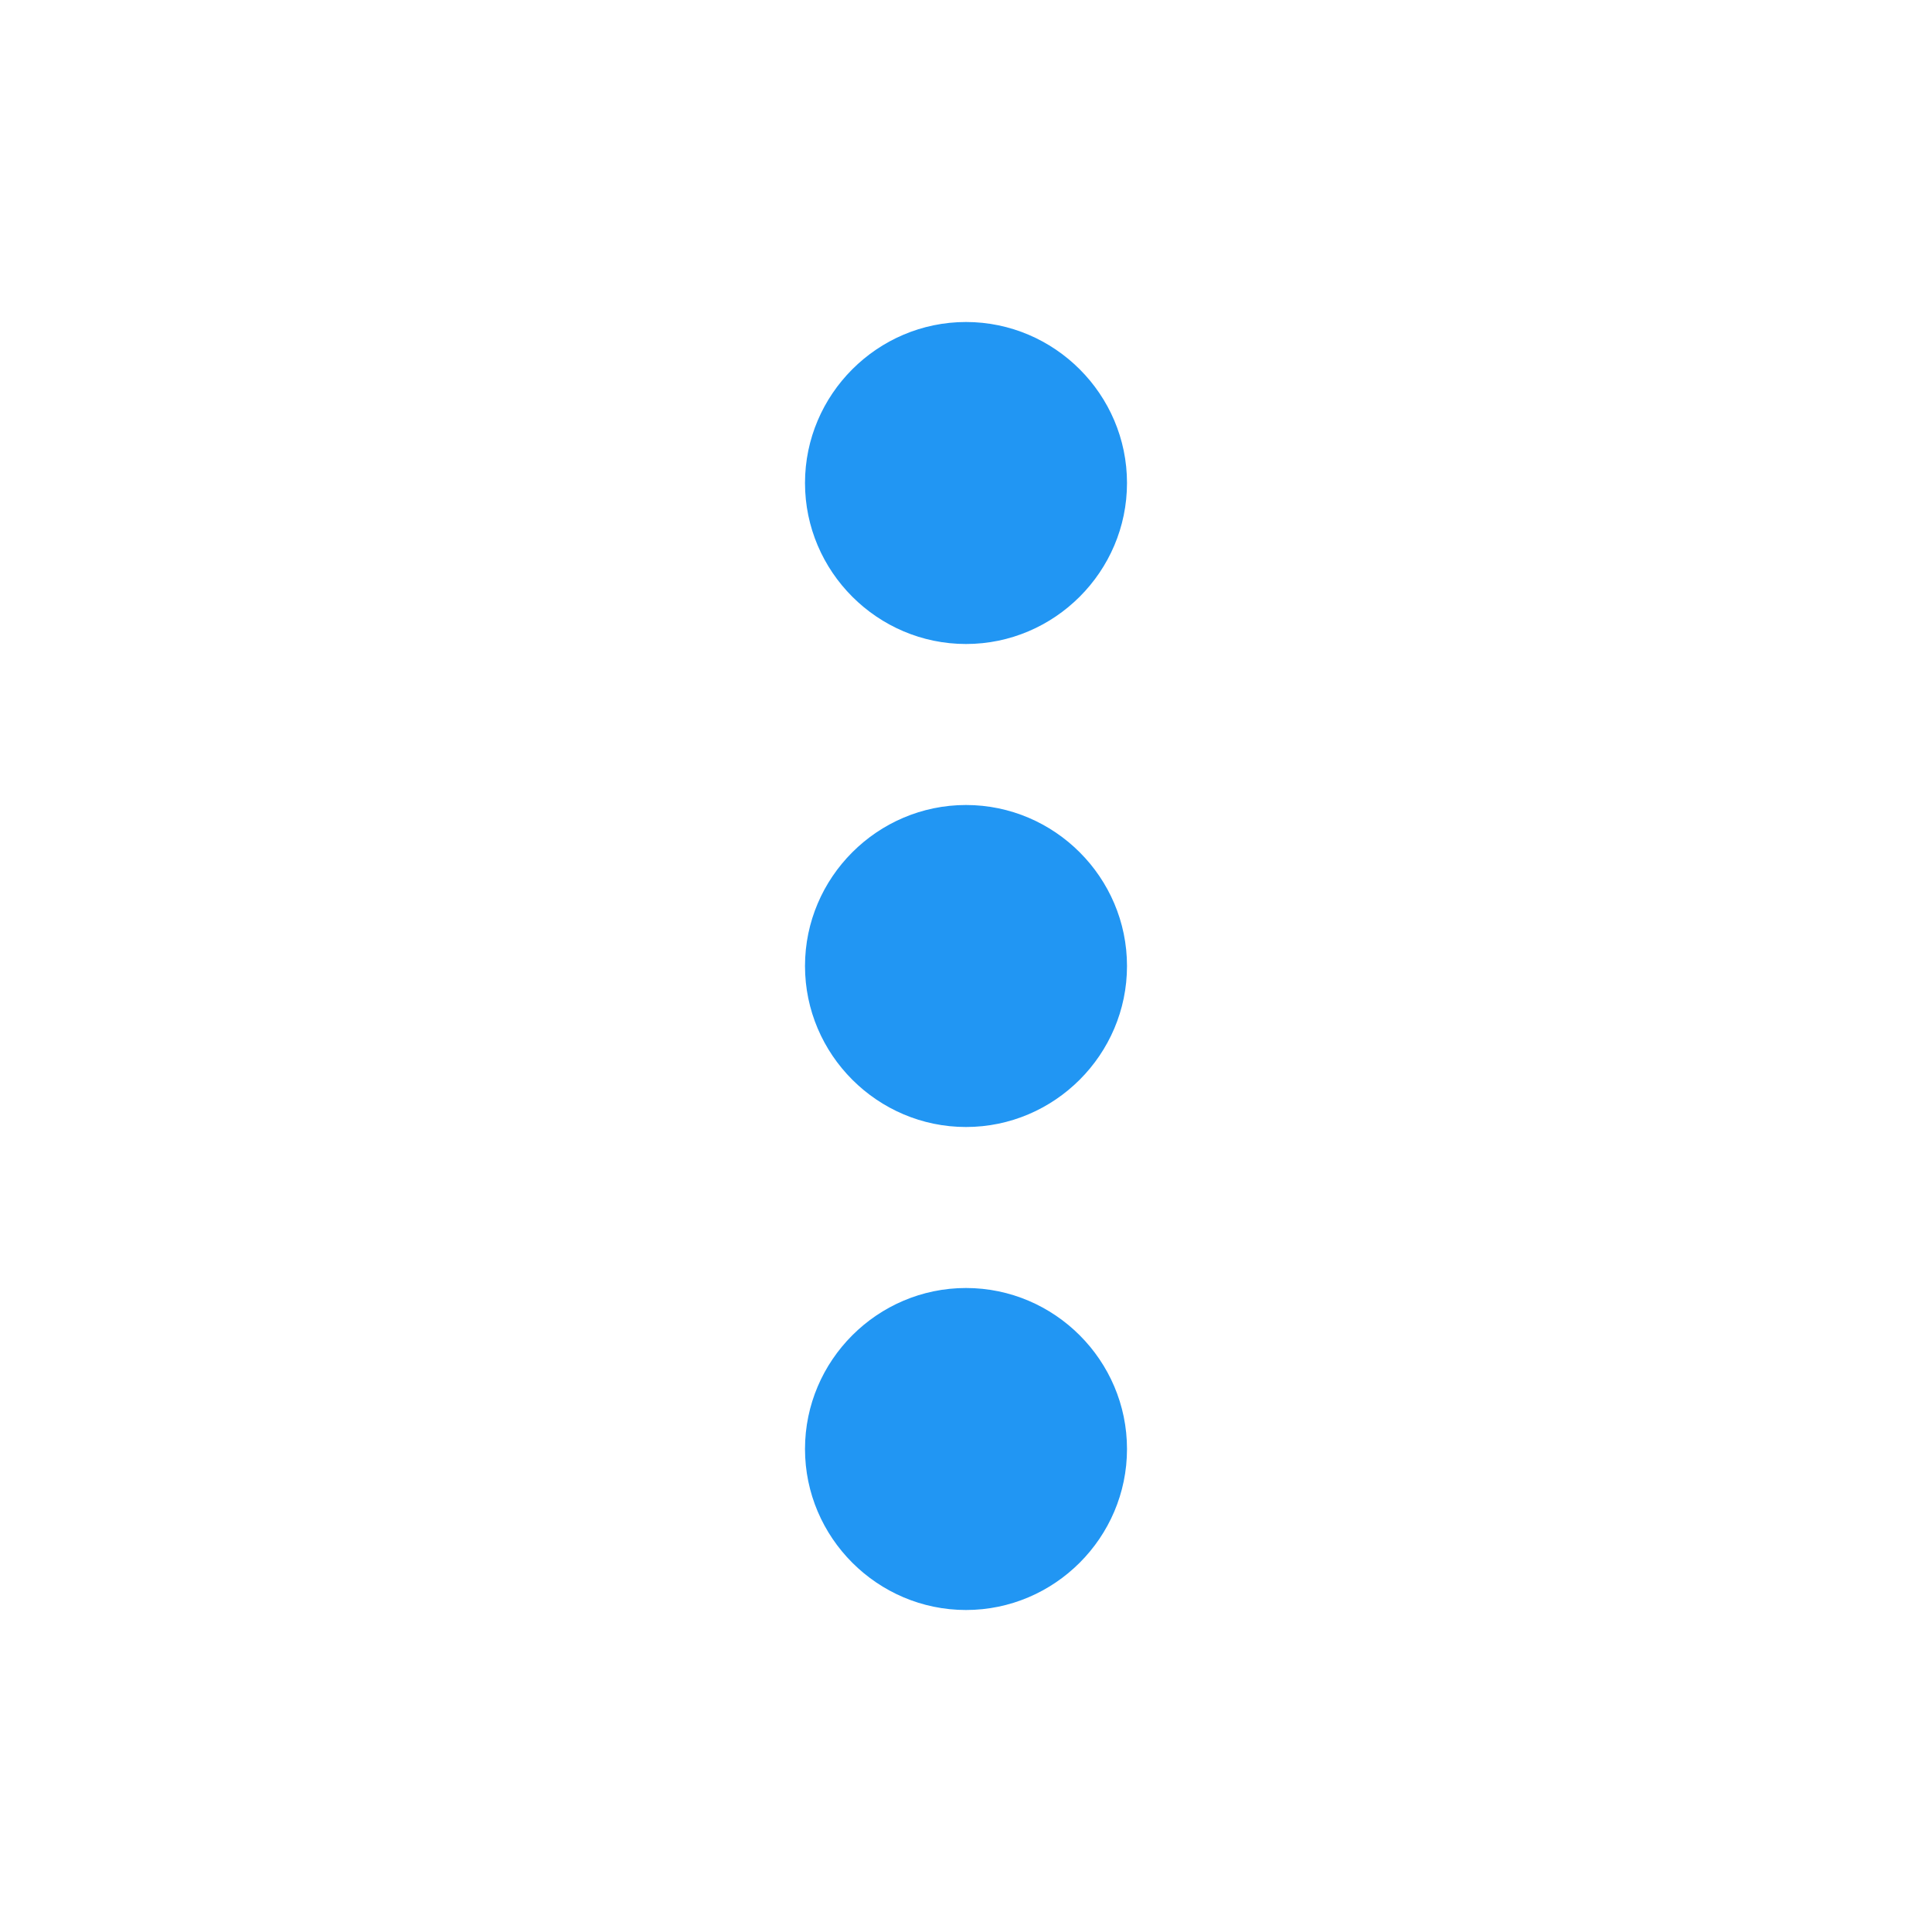
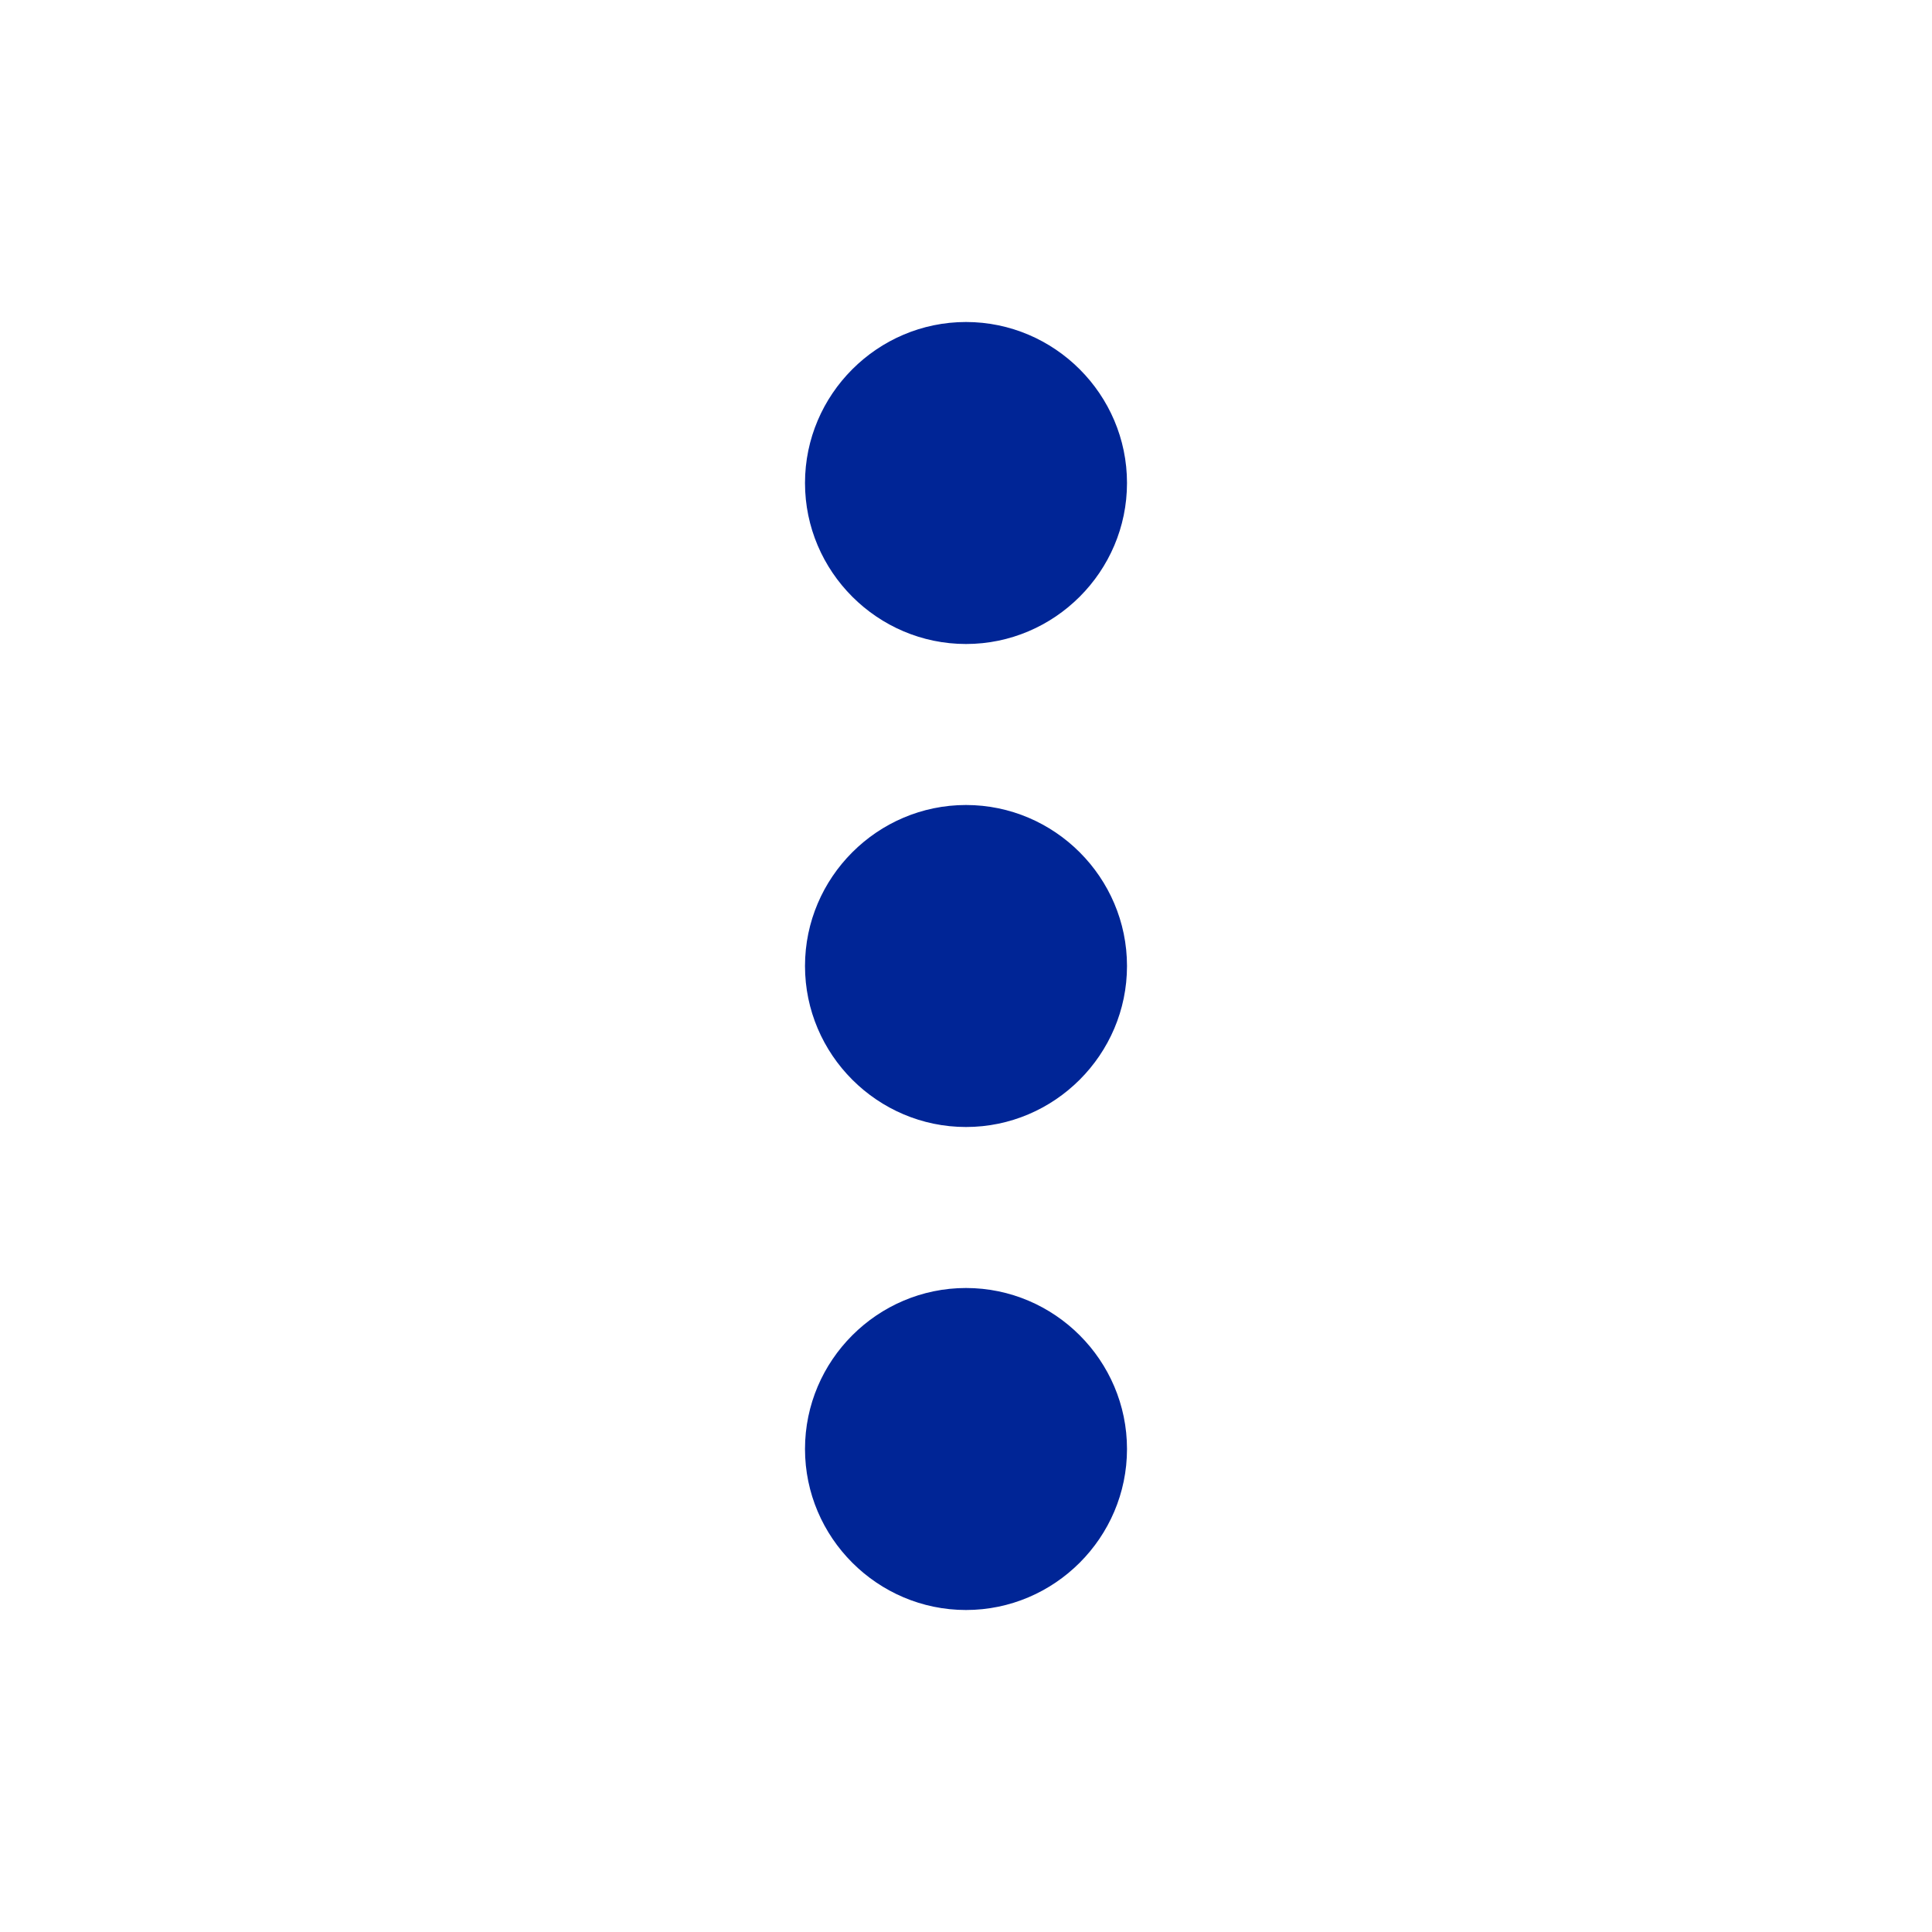
<svg xmlns="http://www.w3.org/2000/svg" height="24" viewBox="0 0 24 24" width="24">
  <path d="M0 0h24v24H0z" fill="none" />
-   <path fill="#2196f3" d="M12,4c-1.1,0 -2,0.9 -2,2s0.9,2 2,2 2,-0.9 2,-2 -0.9,-2 -2,-2zM12,10c-1.1,0 -2,0.9 -2,2s0.9,2 2,2 2,-0.9 2,-2 -0.9,-2 -2,-2zM12,16c-1.1,0 -2,0.9 -2,2s0.9,2 2,2 2,-0.9 2,-2 -0.9,-2 -2,-2z" />
+   <path fill="#002596" d="M12,4c-1.1,0 -2,0.9 -2,2s0.9,2 2,2 2,-0.9 2,-2 -0.9,-2 -2,-2zM12,10c-1.1,0 -2,0.9 -2,2s0.9,2 2,2 2,-0.9 2,-2 -0.9,-2 -2,-2zM12,16c-1.1,0 -2,0.9 -2,2s0.9,2 2,2 2,-0.9 2,-2 -0.9,-2 -2,-2z" />
</svg>
